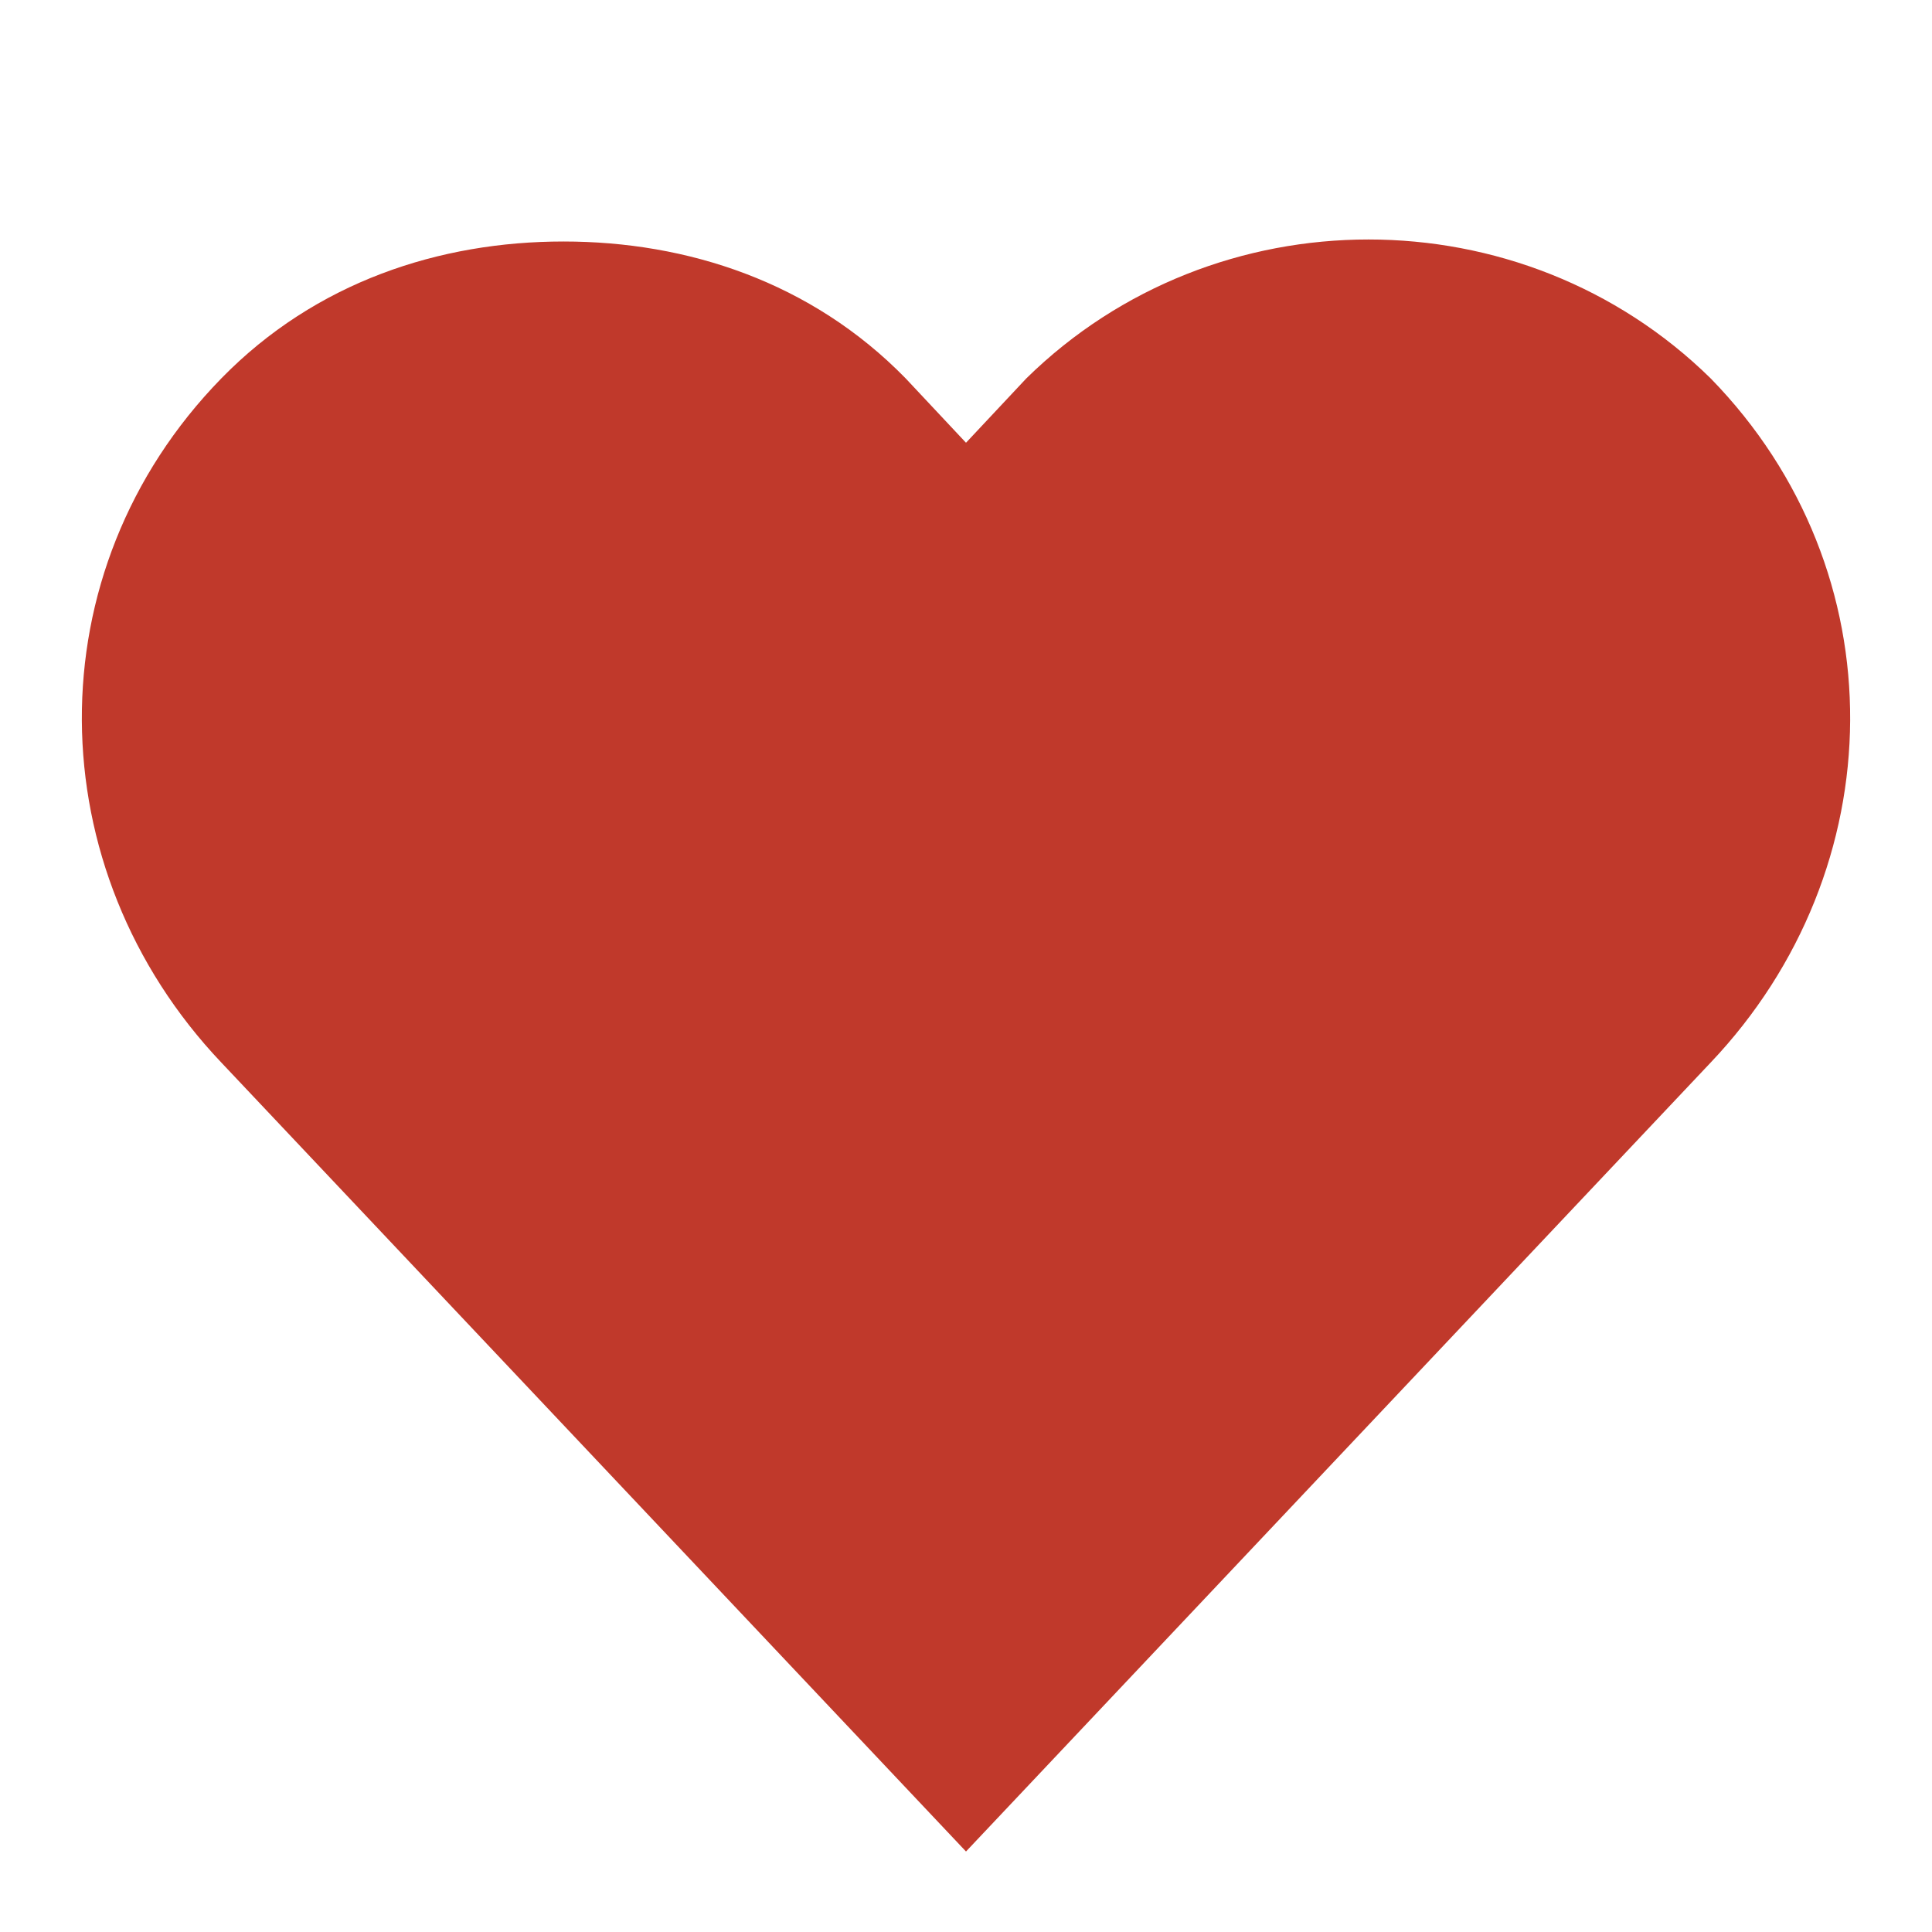
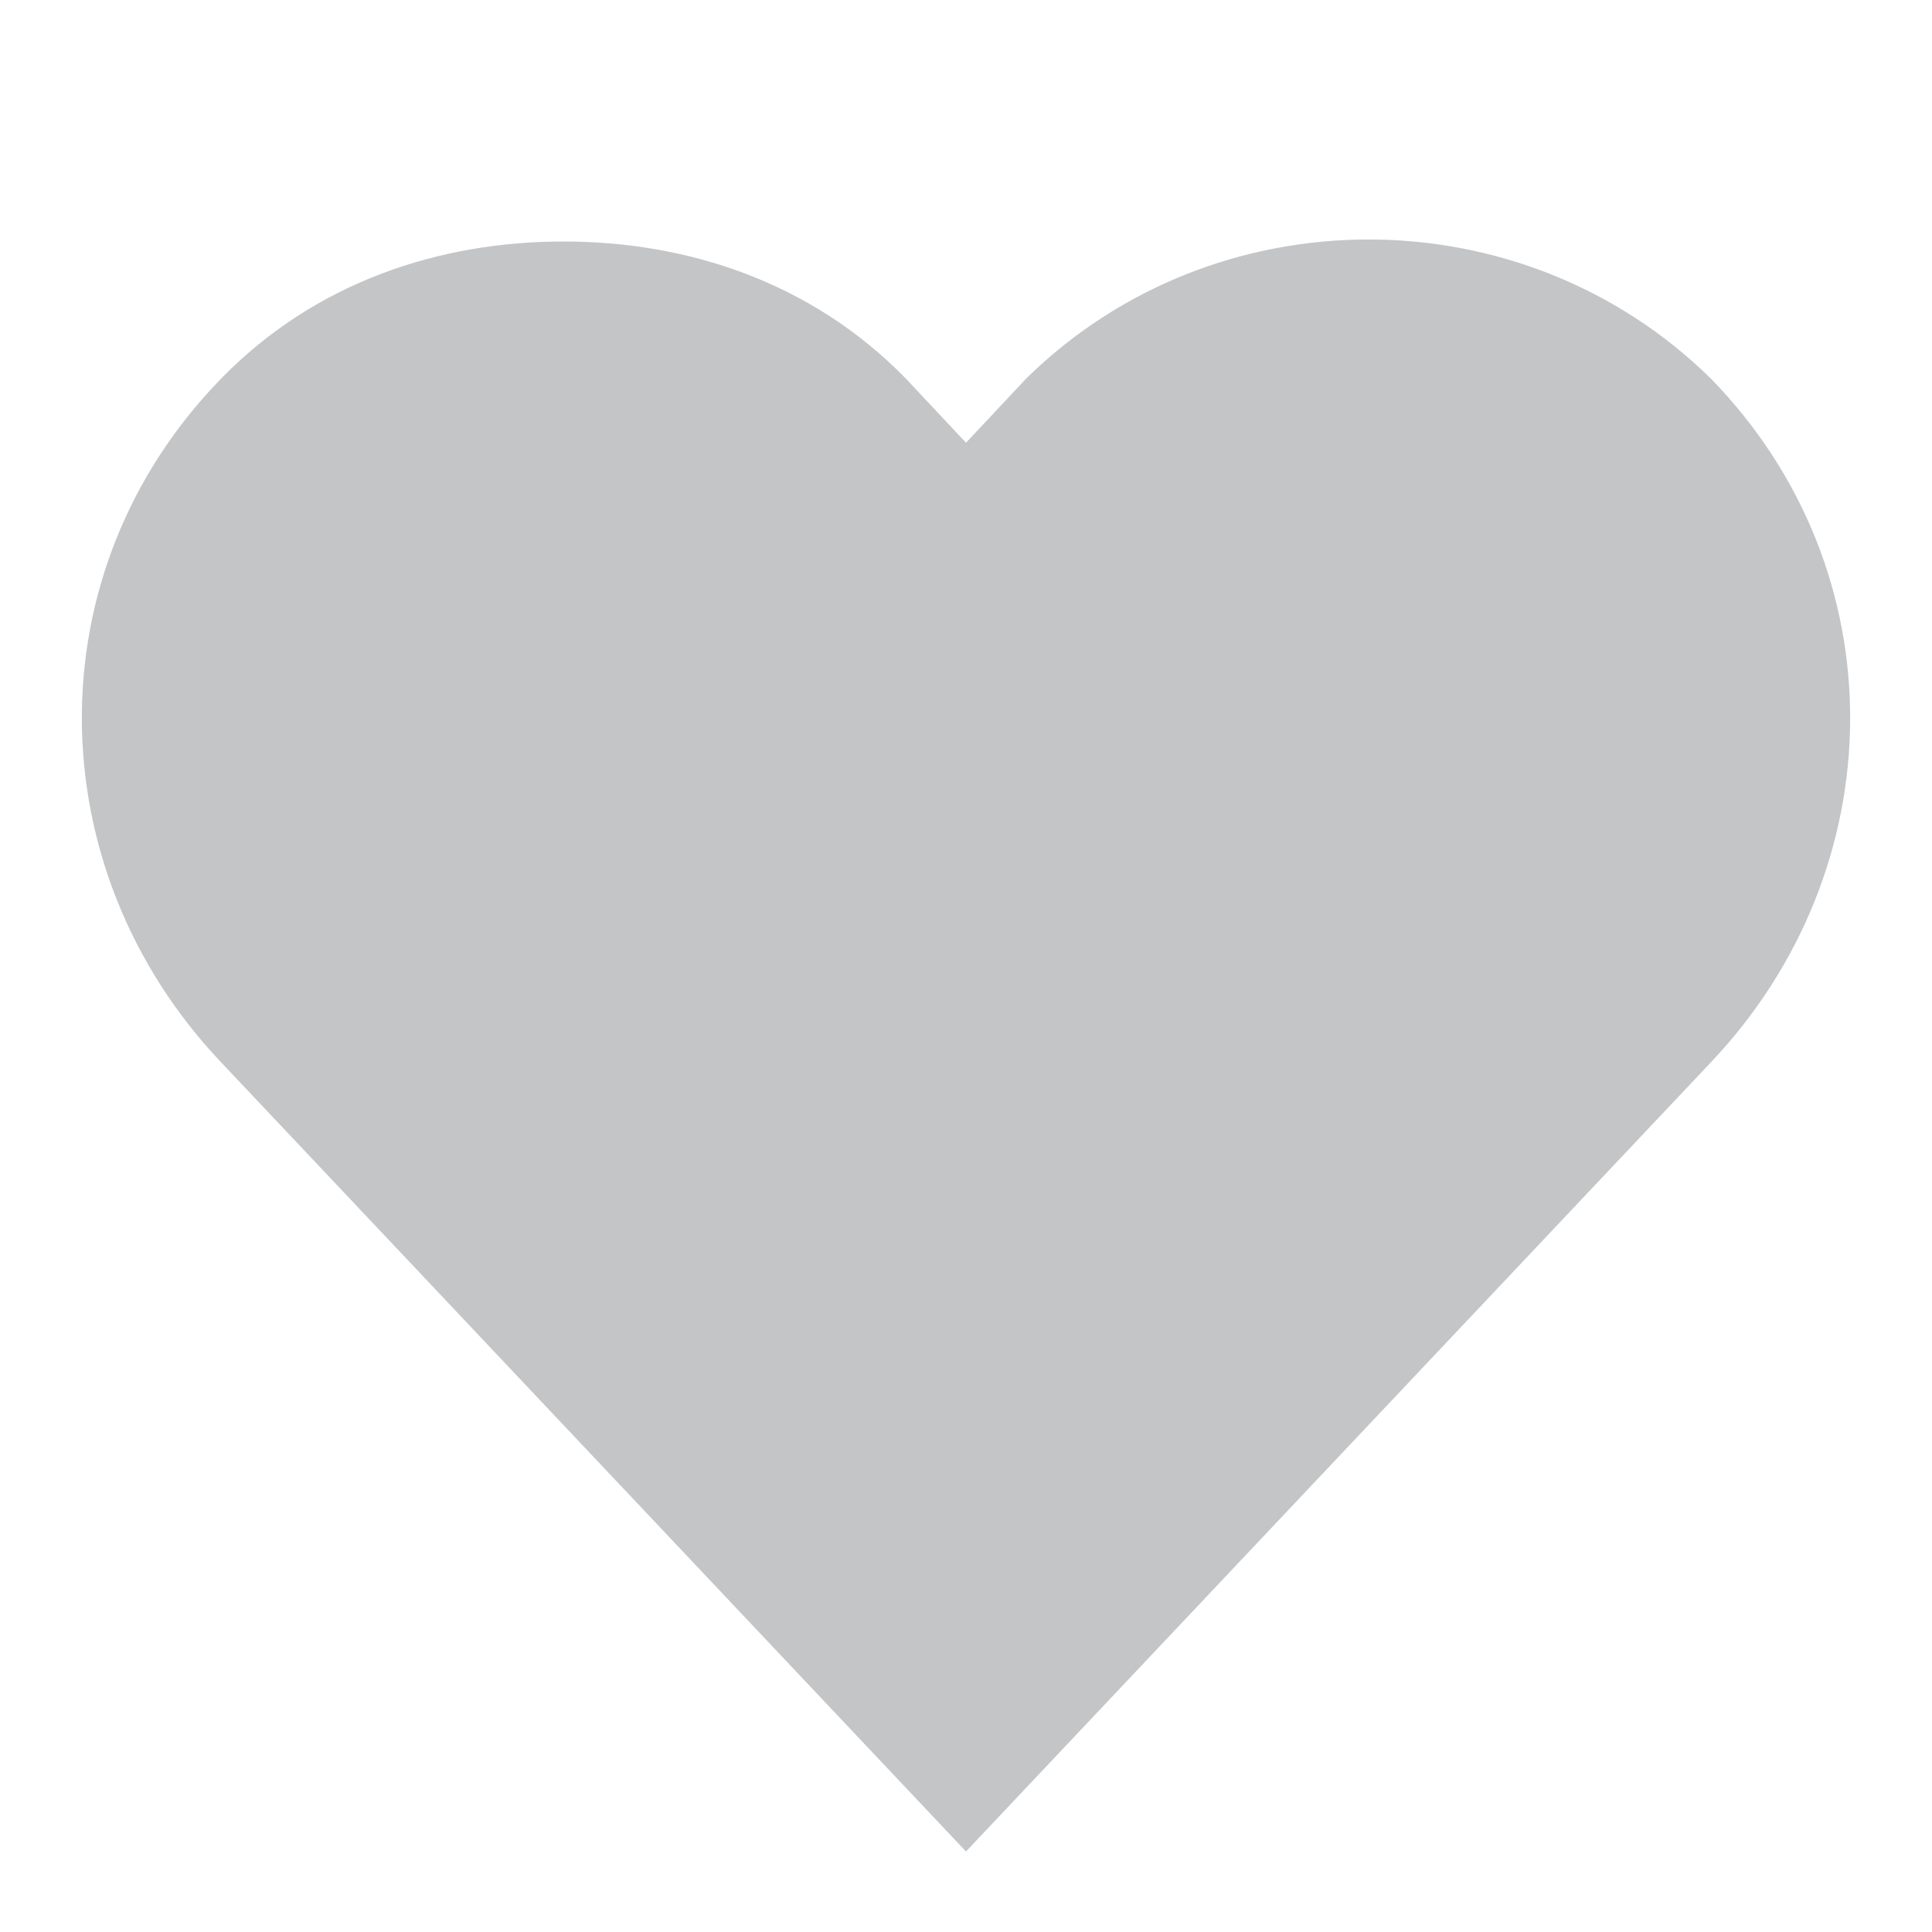
<svg xmlns="http://www.w3.org/2000/svg" height="24" version="1.1" width="24">
  <g transform="translate(0 -1028.4)">
-     <path d="m7 1031.4c-1.536 0-3.078 0.5-4.25 1.7-2.343 2.4-2.279 6.1 0 8.5l9.25 9.8 9.25-9.8c2.279-2.4 2.343-6.1 0-8.5-2.343-2.3-6.157-2.3-8.5 0l-0.75 0.8-0.75-0.8c-1.172-1.2-2.715-1.7-4.25-1.7z" fill="#c0392b" />
+     <path d="m7 1031.4c-1.536 0-3.078 0.5-4.25 1.7-2.343 2.4-2.279 6.1 0 8.5l9.25 9.8 9.25-9.8c2.279-2.4 2.343-6.1 0-8.5-2.343-2.3-6.157-2.3-8.5 0l-0.75 0.8-0.75-0.8c-1.172-1.2-2.715-1.7-4.25-1.7z" fill="#c3c5c7" />
  </g>
</svg>
